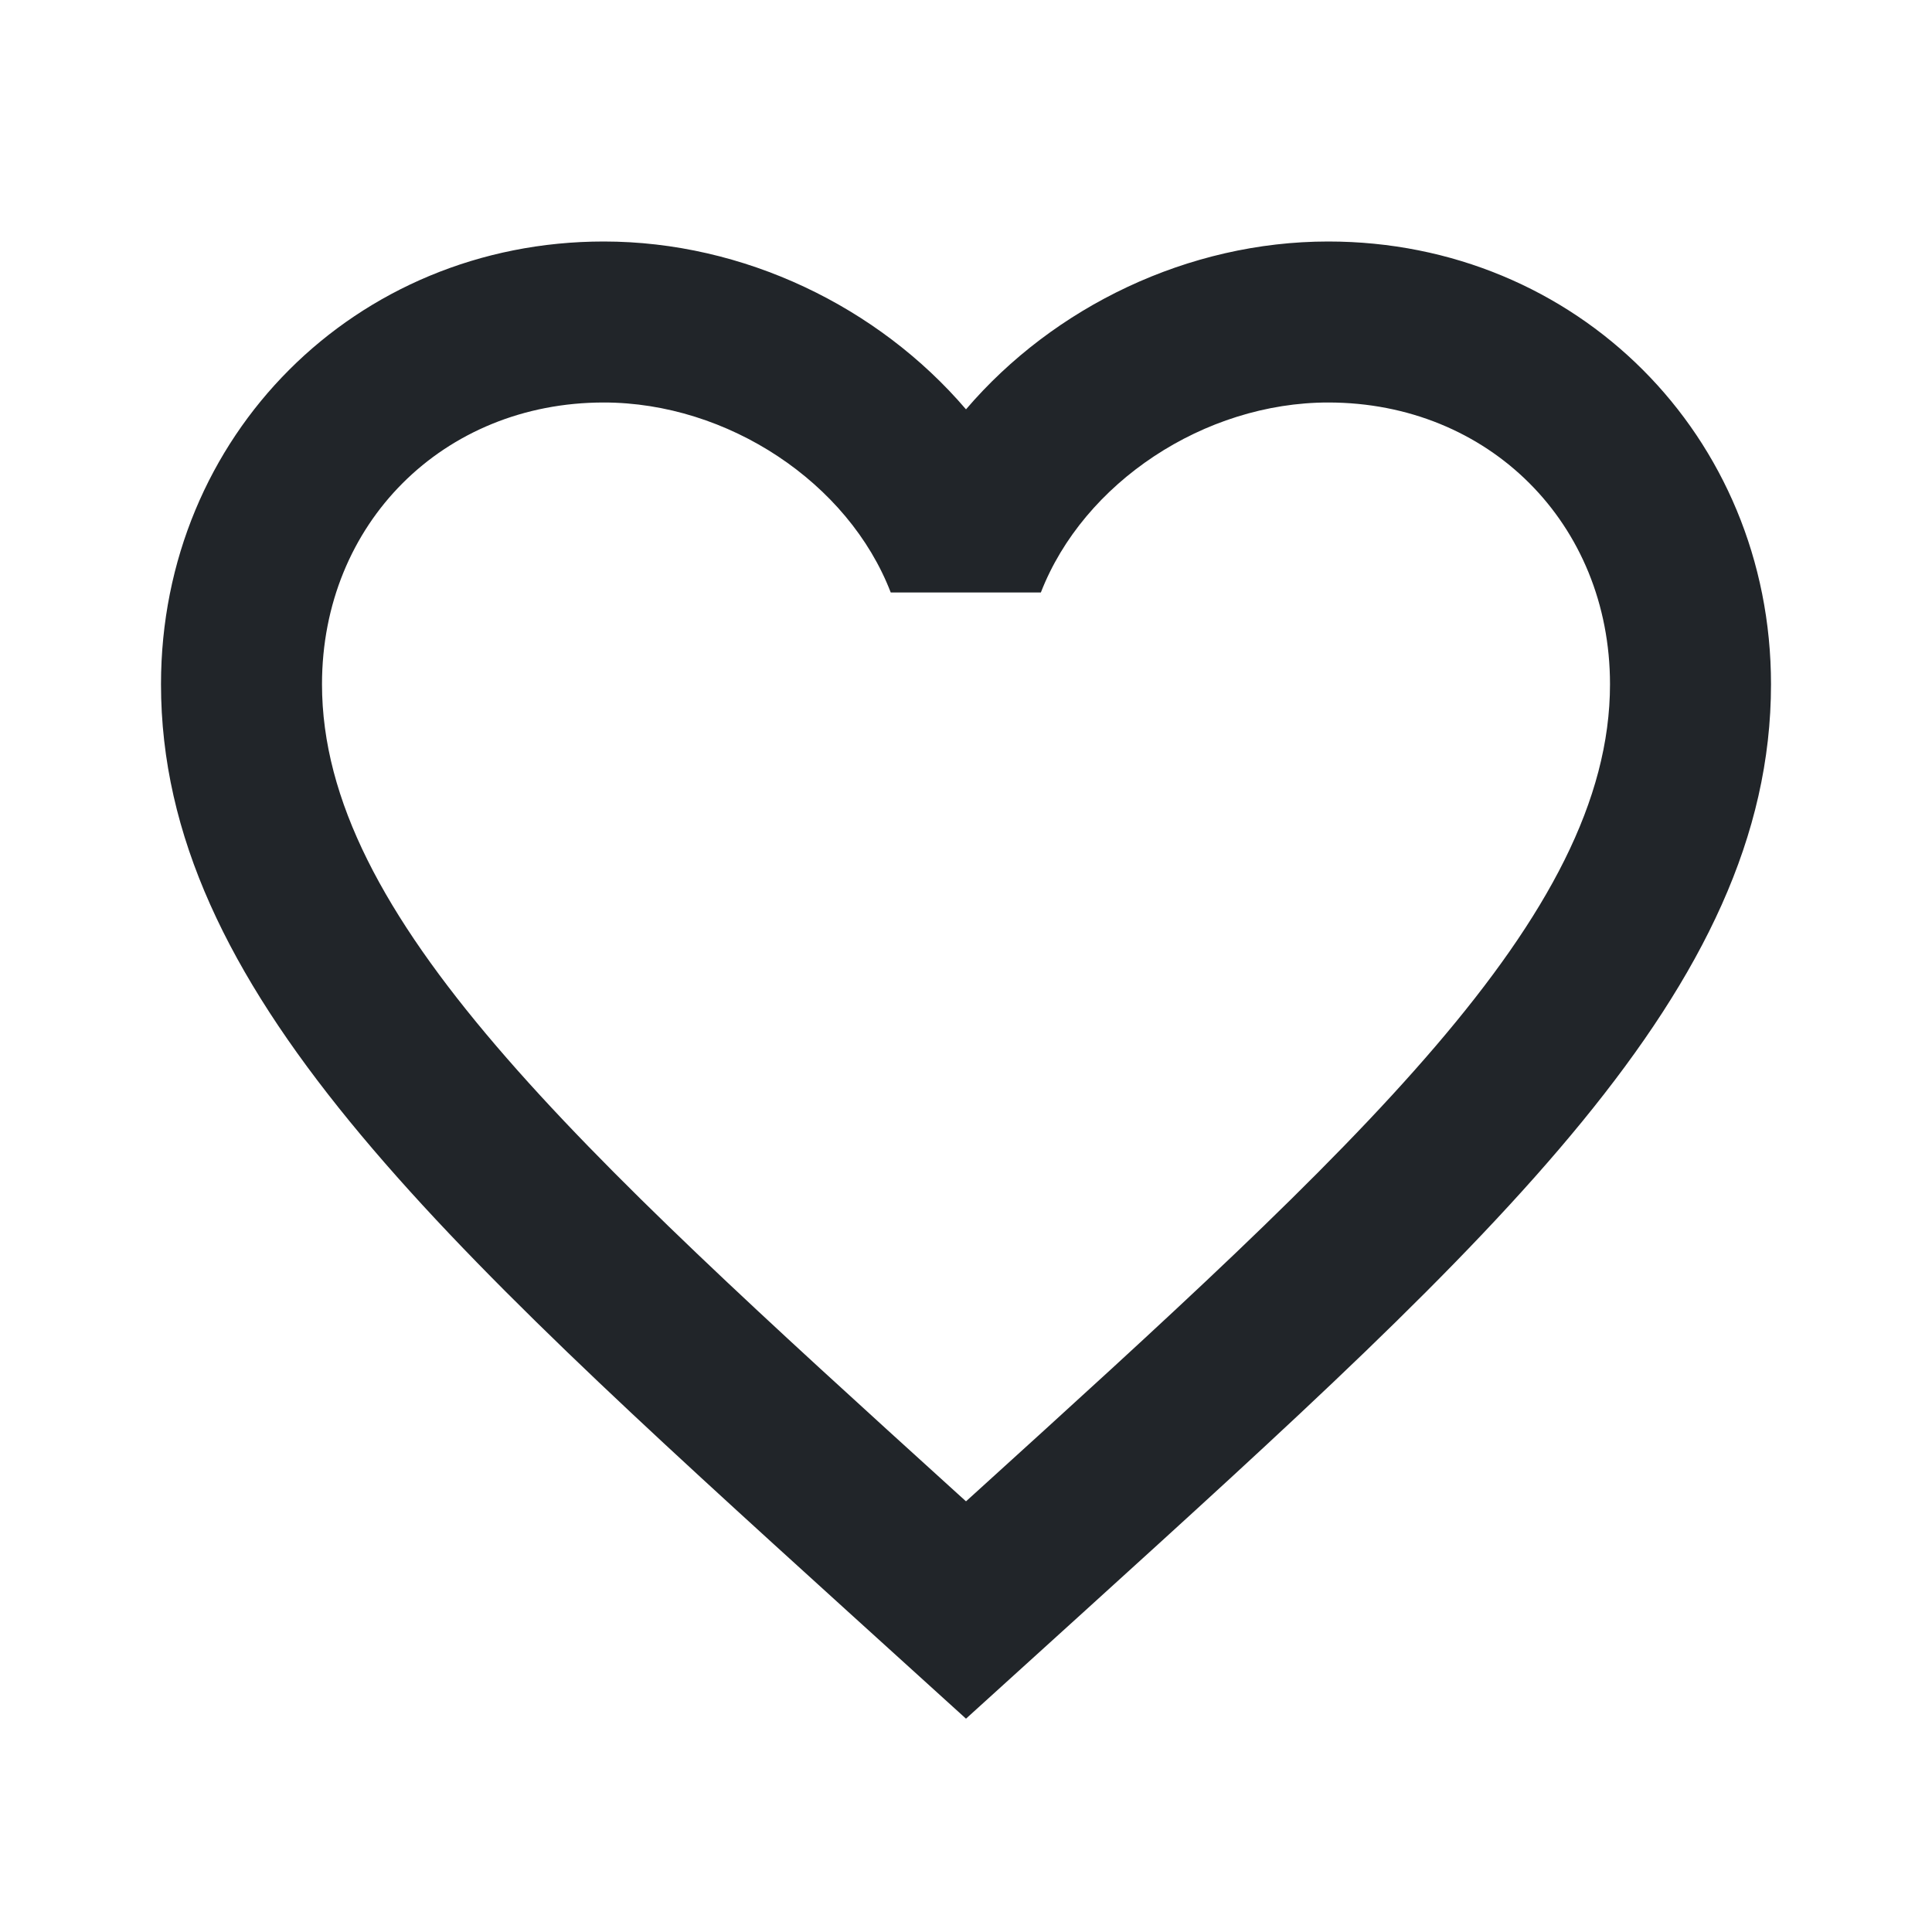
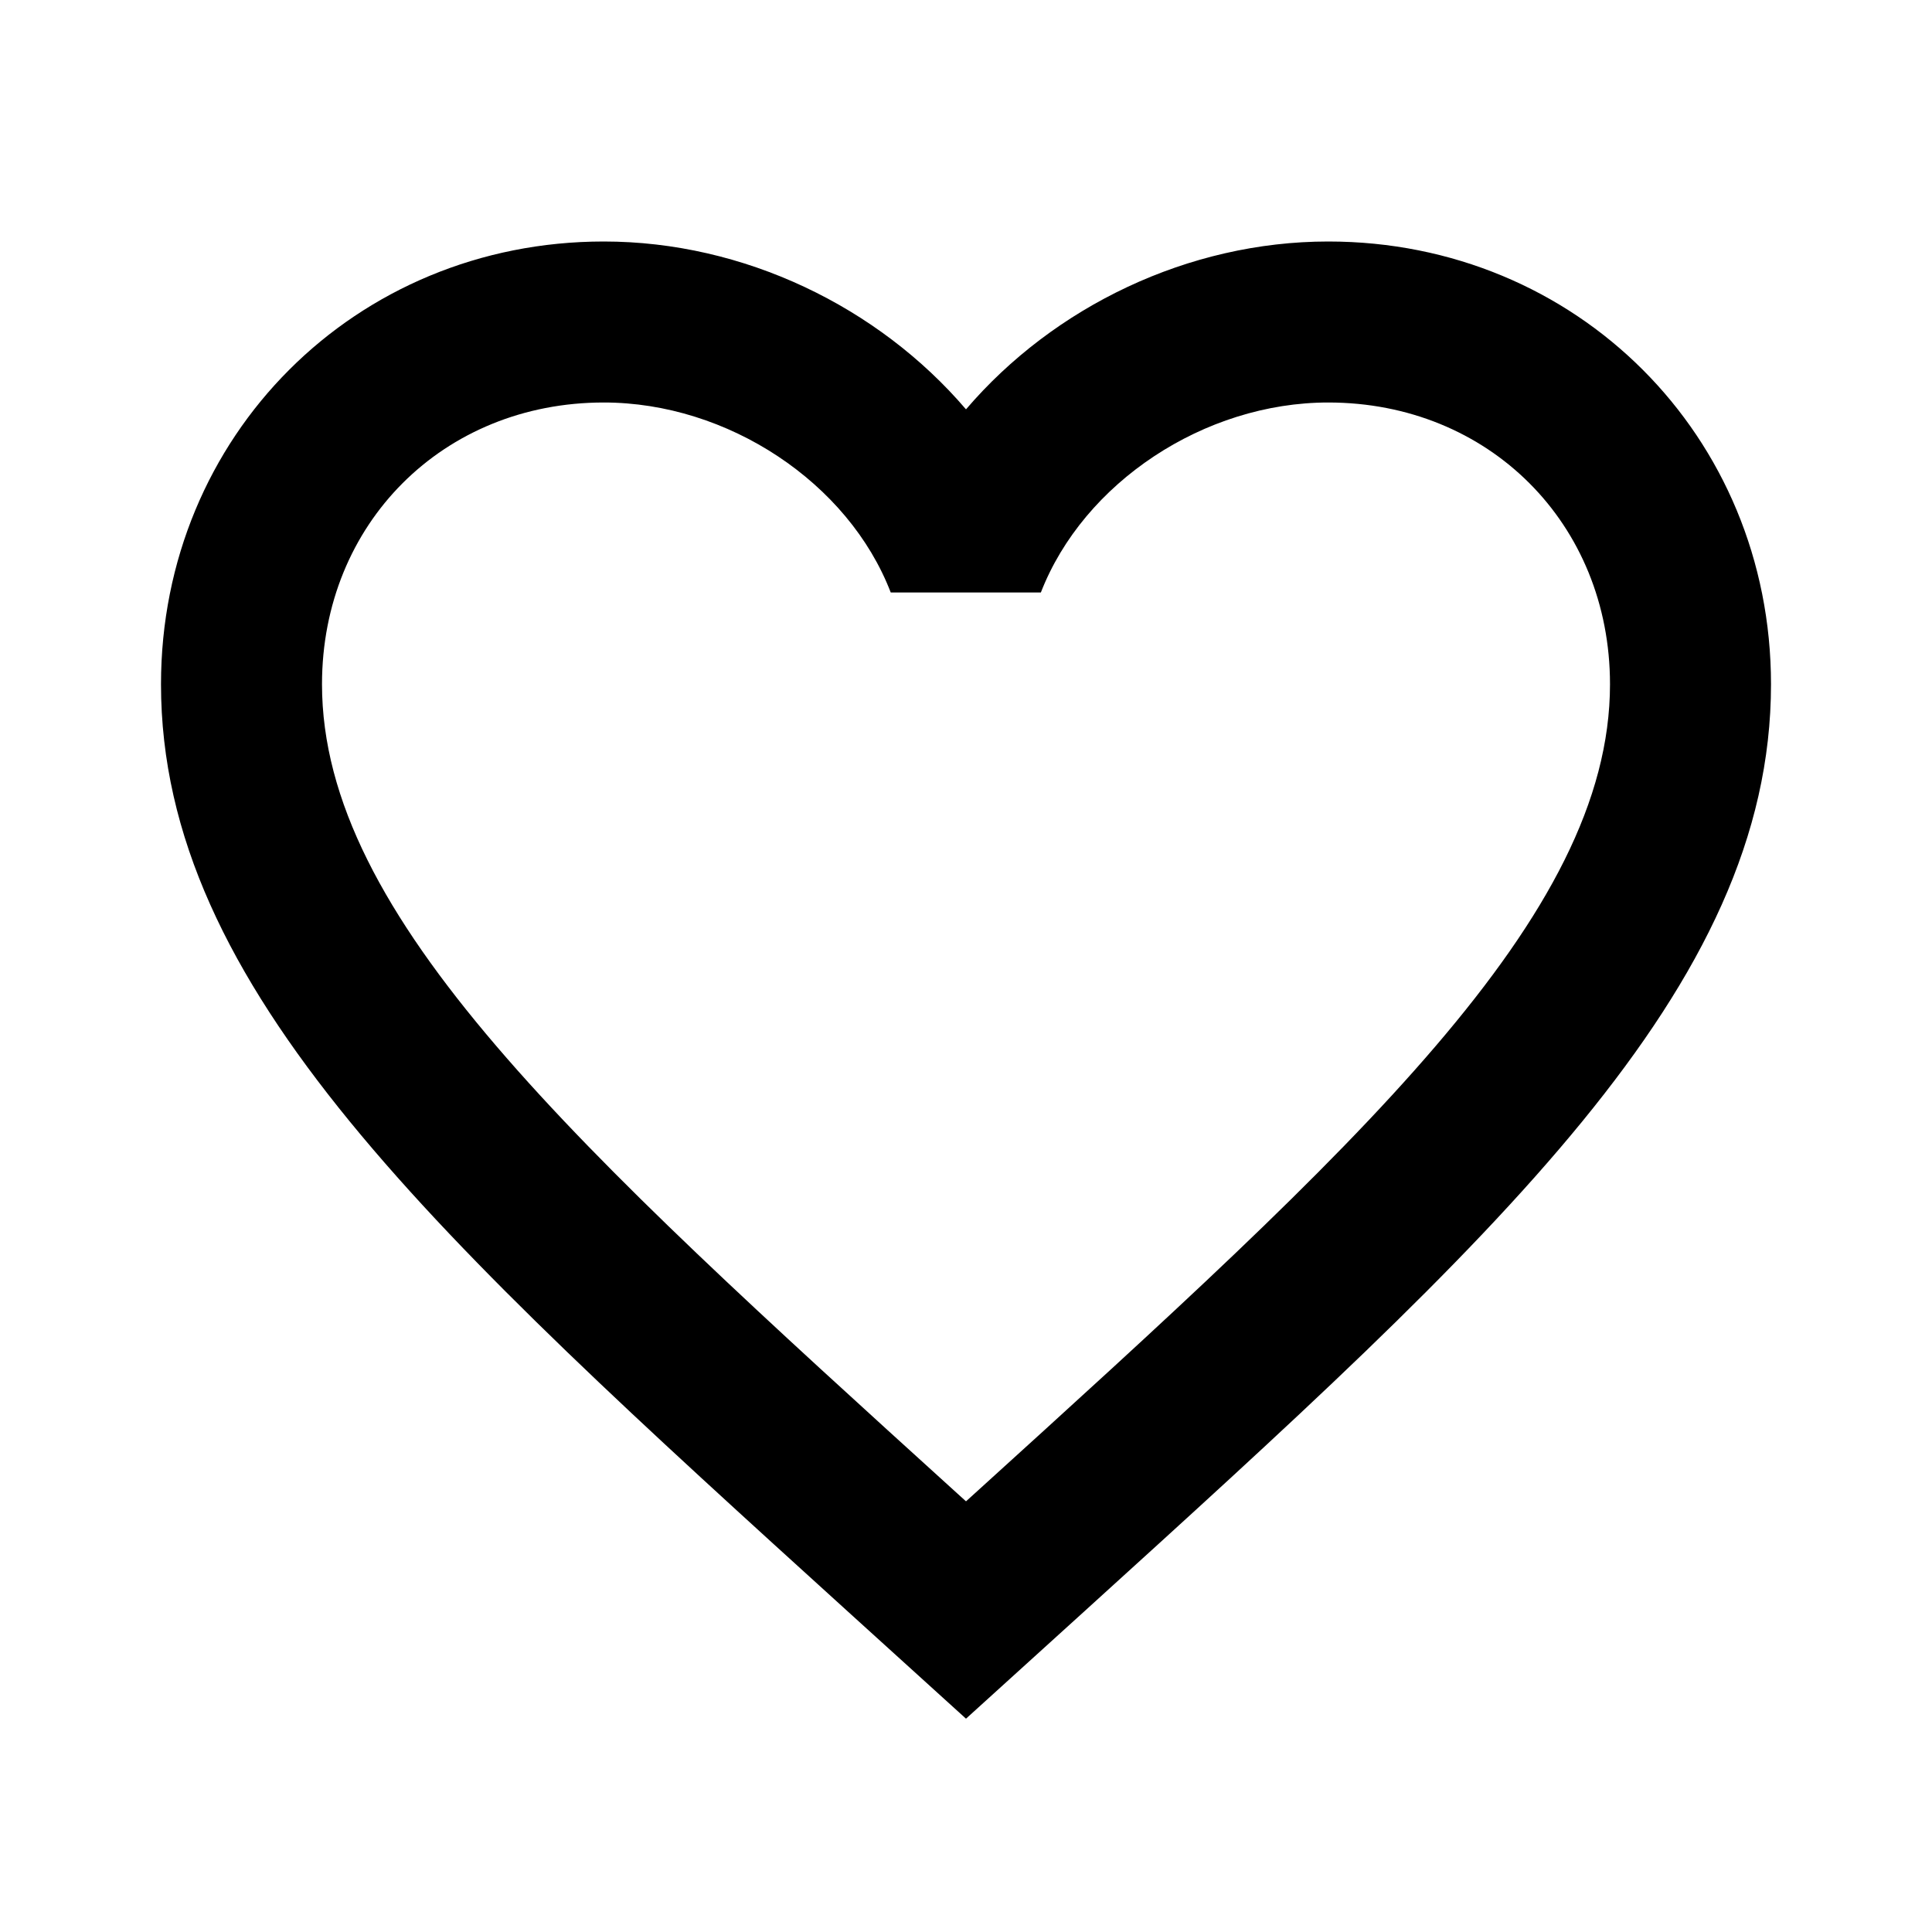
<svg xmlns="http://www.w3.org/2000/svg" width="48" height="48" viewBox="0 0 48 48">
-   <path fill="#212529" d="M33 6c-3.48 0-6.82 1.62-9 4.17C21.82 7.62 18.48 6 15 6 8.83 6 4 10.83 4 17c0 7.55 6.8 13.72 17.1 23.07L24 42.7l2.9-2.63C37.2 30.72 44 24.55 44 17c0-6.17-4.83-11-11-11zm-8.79 31.11l-.21.19-.21-.19C14.28 28.48 8 22.78 8 17c0-3.99 3.01-7 7-7 3.08 0 6.08 1.99 7.13 4.72h3.73C26.92 11.99 29.92 10 33 10c3.99 0 7 3.01 7 7 0 5.78-6.28 11.48-15.79 20.11z" />
+   <path fill="#000" d="M33 6c-3.48 0-6.82 1.62-9 4.17C21.82 7.62 18.48 6 15 6 8.83 6 4 10.83 4 17c0 7.55 6.8 13.72 17.1 23.07L24 42.7l2.9-2.63C37.2 30.72 44 24.55 44 17c0-6.17-4.83-11-11-11zm-8.79 31.11l-.21.19-.21-.19C14.28 28.48 8 22.78 8 17c0-3.99 3.01-7 7-7 3.08 0 6.08 1.99 7.13 4.72h3.73C26.92 11.99 29.92 10 33 10c3.99 0 7 3.01 7 7 0 5.78-6.28 11.48-15.79 20.11z" />
</svg>
